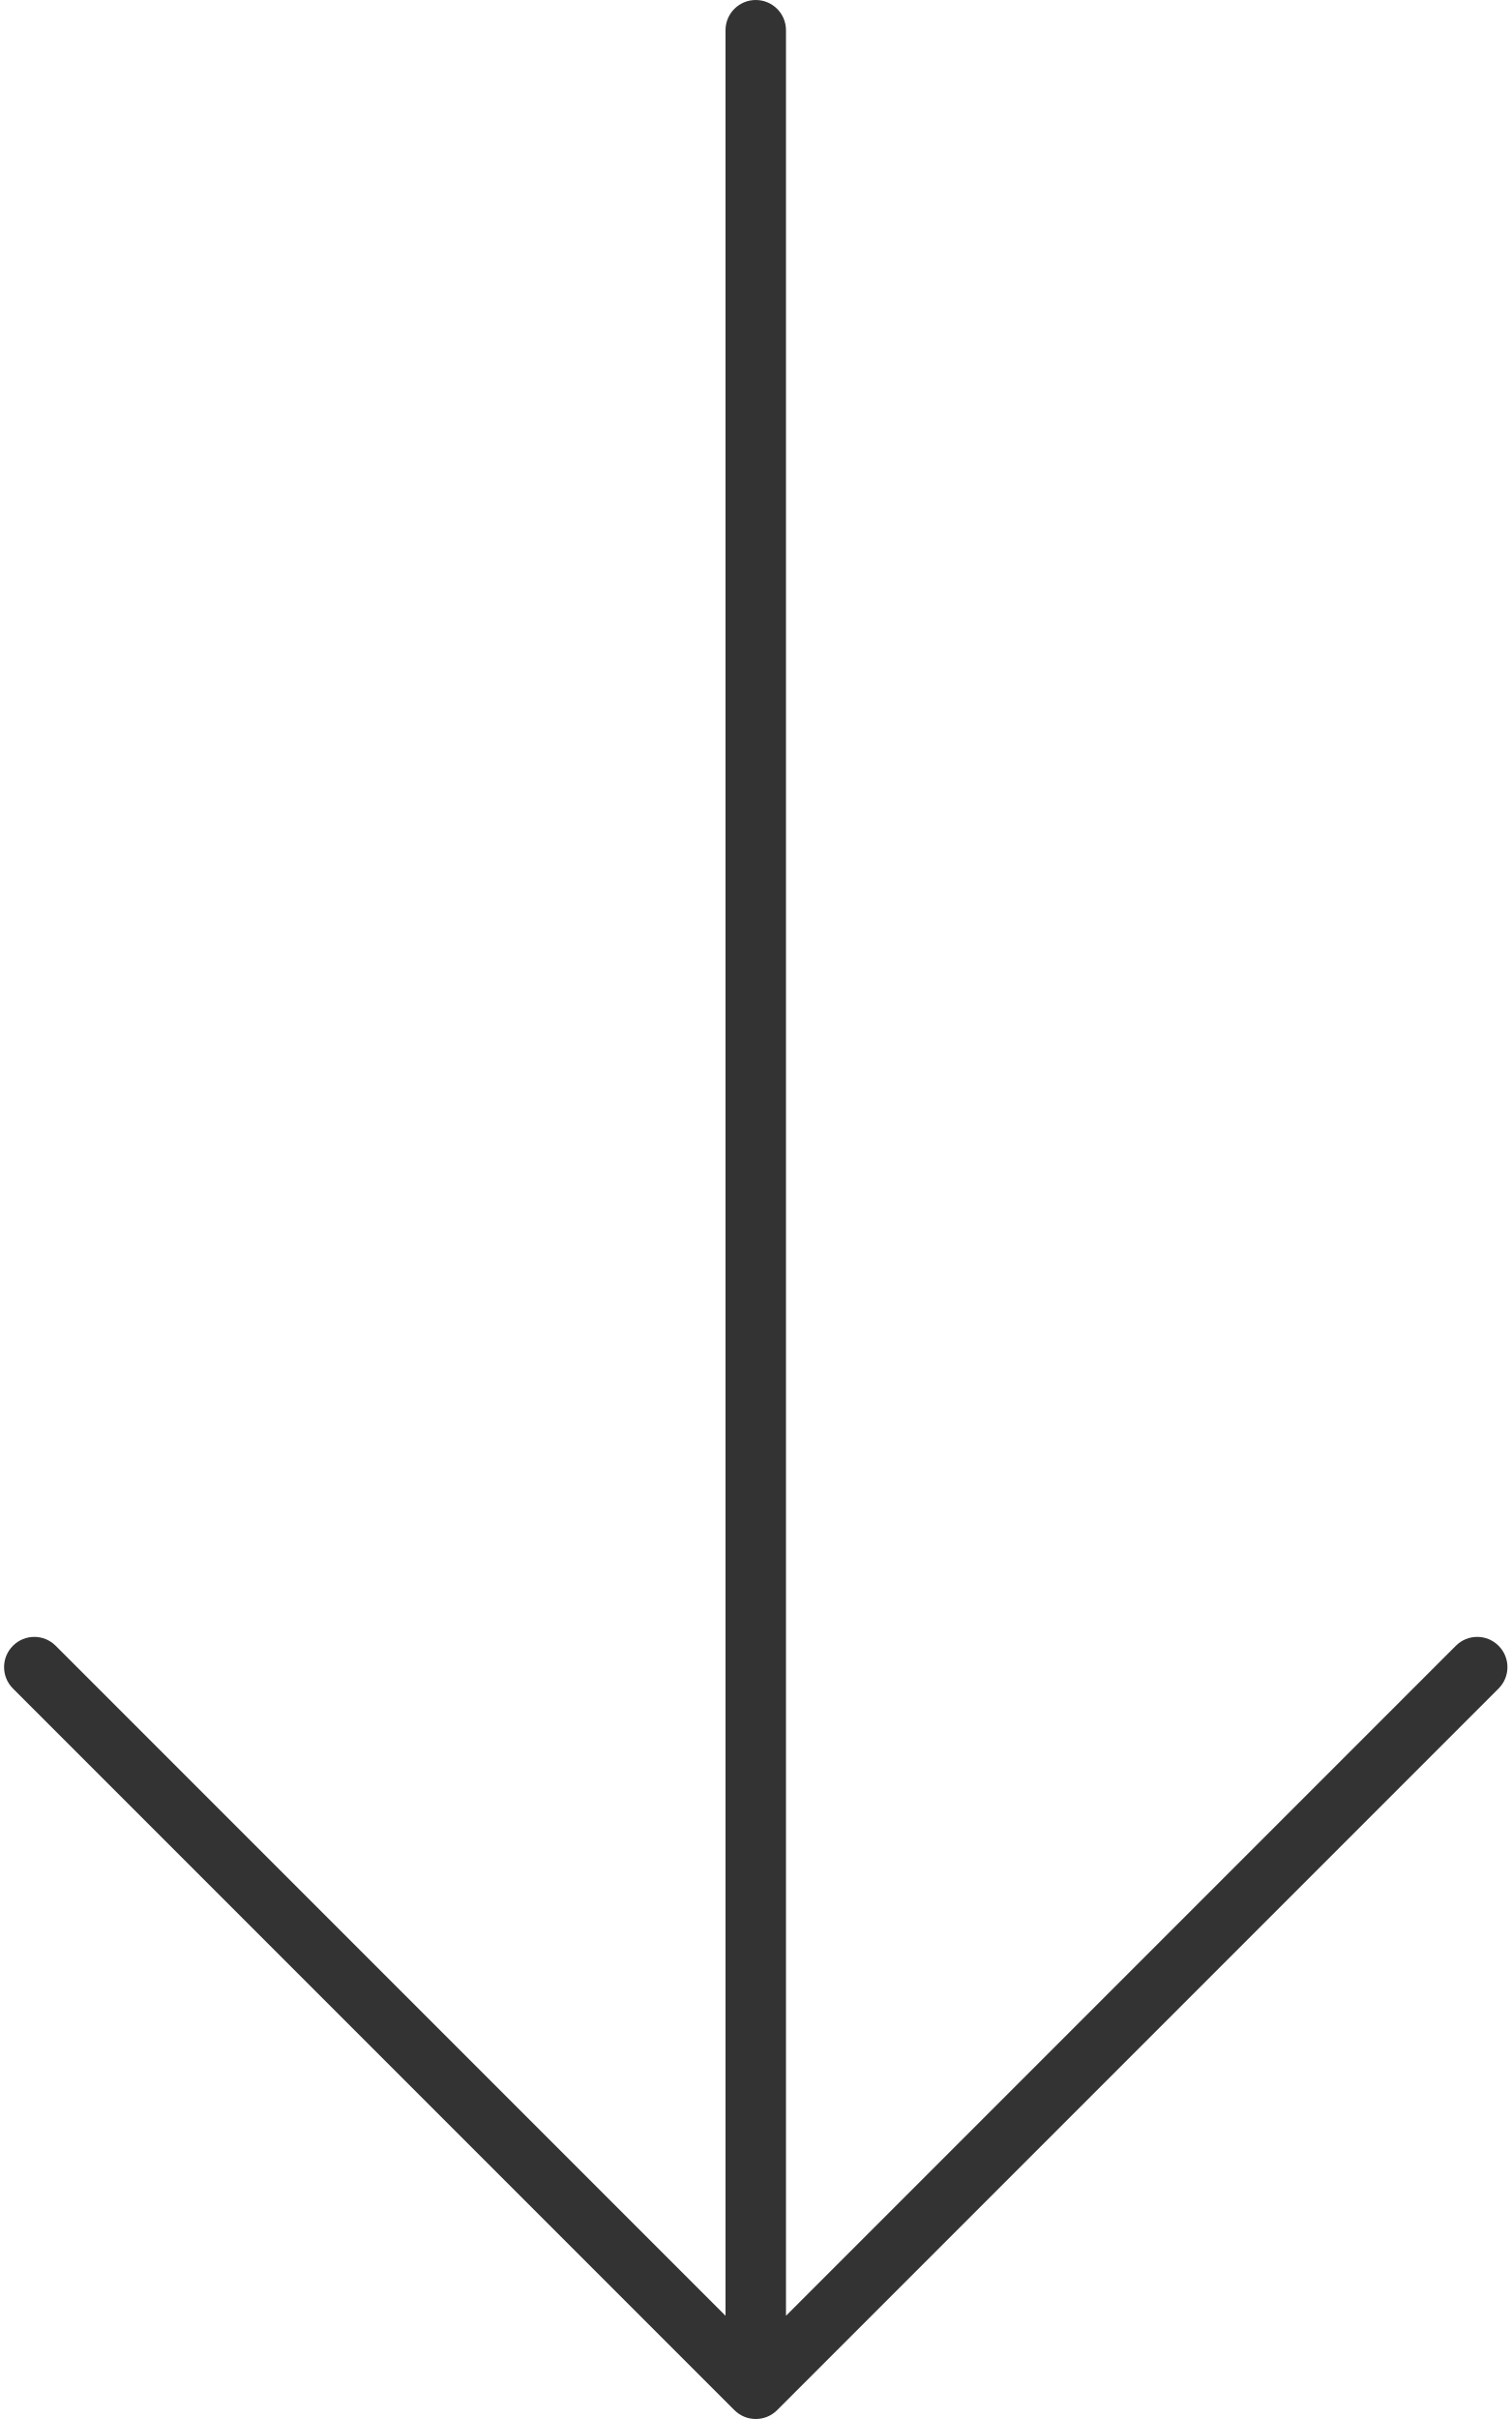
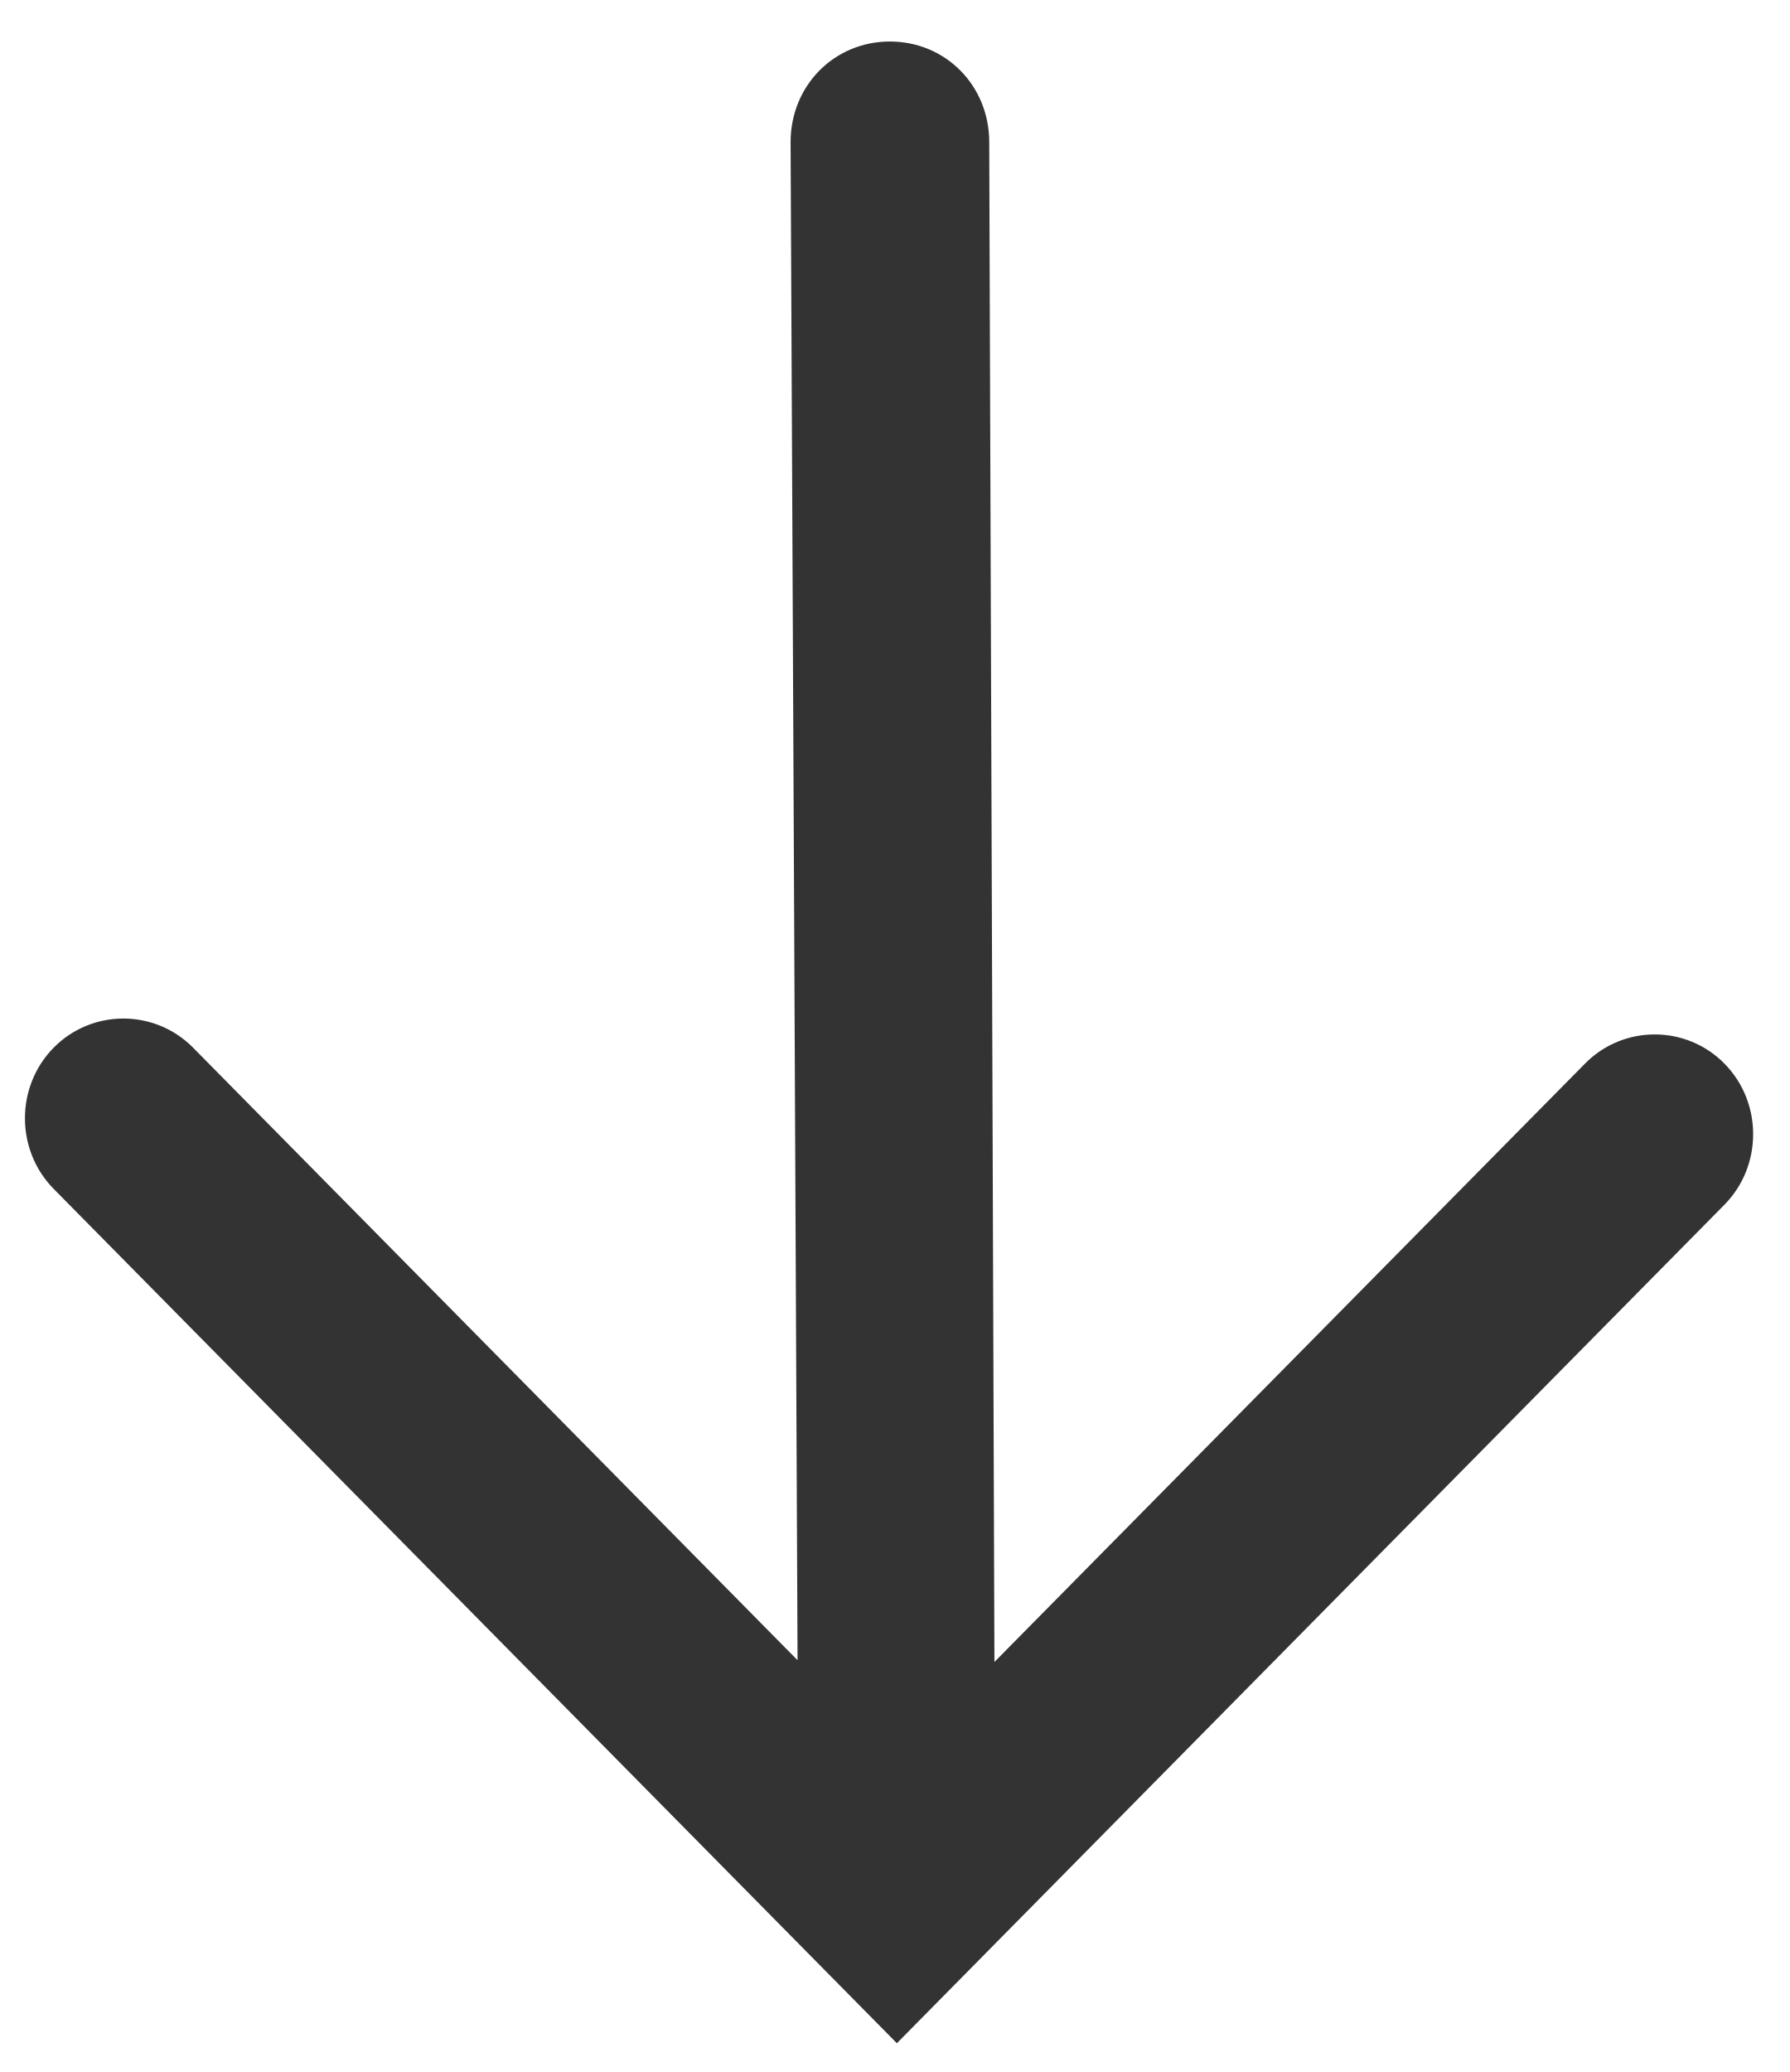
- <svg xmlns="http://www.w3.org/2000/svg" width="50px" height="80px" viewBox="0 0 50 80" version="1.1">
+ <svg xmlns="http://www.w3.org/2000/svg" width="38px" height="44px" viewBox="0 0 38 44" version="1.1">
  <g id="Desktop" stroke="none" stroke-width="1" fill="none" fill-rule="evenodd">
-     <g id="Artboard" transform="translate(-1320, -331)" fill="#333333">
-       <g id="noun_down-arrow_2098279" transform="translate(1320, 331)">
-         <path d="M25,0 C24.447,0 24,0.447 24,1 L24,76.586 L1.842,54.428 C1.451,54.037 0.818,54.037 0.428,54.428 C0.037,54.818 0.037,55.451 0.428,55.842 L24.293,79.707 C24.488,79.902 24.744,80 25,80 C25.256,80 25.512,79.902 25.707,79.707 L49.572,55.842 C49.963,55.451 49.963,54.818 49.572,54.428 C49.182,54.037 48.549,54.037 48.158,54.428 L26,76.586 L26,1 C26,0.447 25.553,0 25,0 Z" id="Path" />
+     <g id="Assemble-case-study" transform="translate(-637, -13040)" fill="#333333">
+       <g id="noun_Arrow_630089" transform="translate(656, 13061.5) scale(1, -1) rotate(180) translate(-656, -13061.5) translate(633.5, 13039.5)">
+         <path d="M37.296,7.53 C36.459,6.693 35.142,6.701 34.294,7.549 L11.394,30.293 L11.51,12.438 C11.518,11.279 10.576,10.337 9.417,10.345 C8.259,10.352 7.304,11.307 7.297,12.465 L7.134,37.483 L32.625,37.317 C33.784,37.309 34.738,36.355 34.746,35.196 C34.754,34.038 33.812,33.096 32.653,33.103 L14.377,33.223 L37.277,10.532 C38.125,9.684 38.133,8.367 37.296,7.53 Z" id="Path" transform="translate(22.52616, 22.19534) rotate(-45) translate(-22.52616, -22.19534) " />
      </g>
    </g>
  </g>
</svg>
